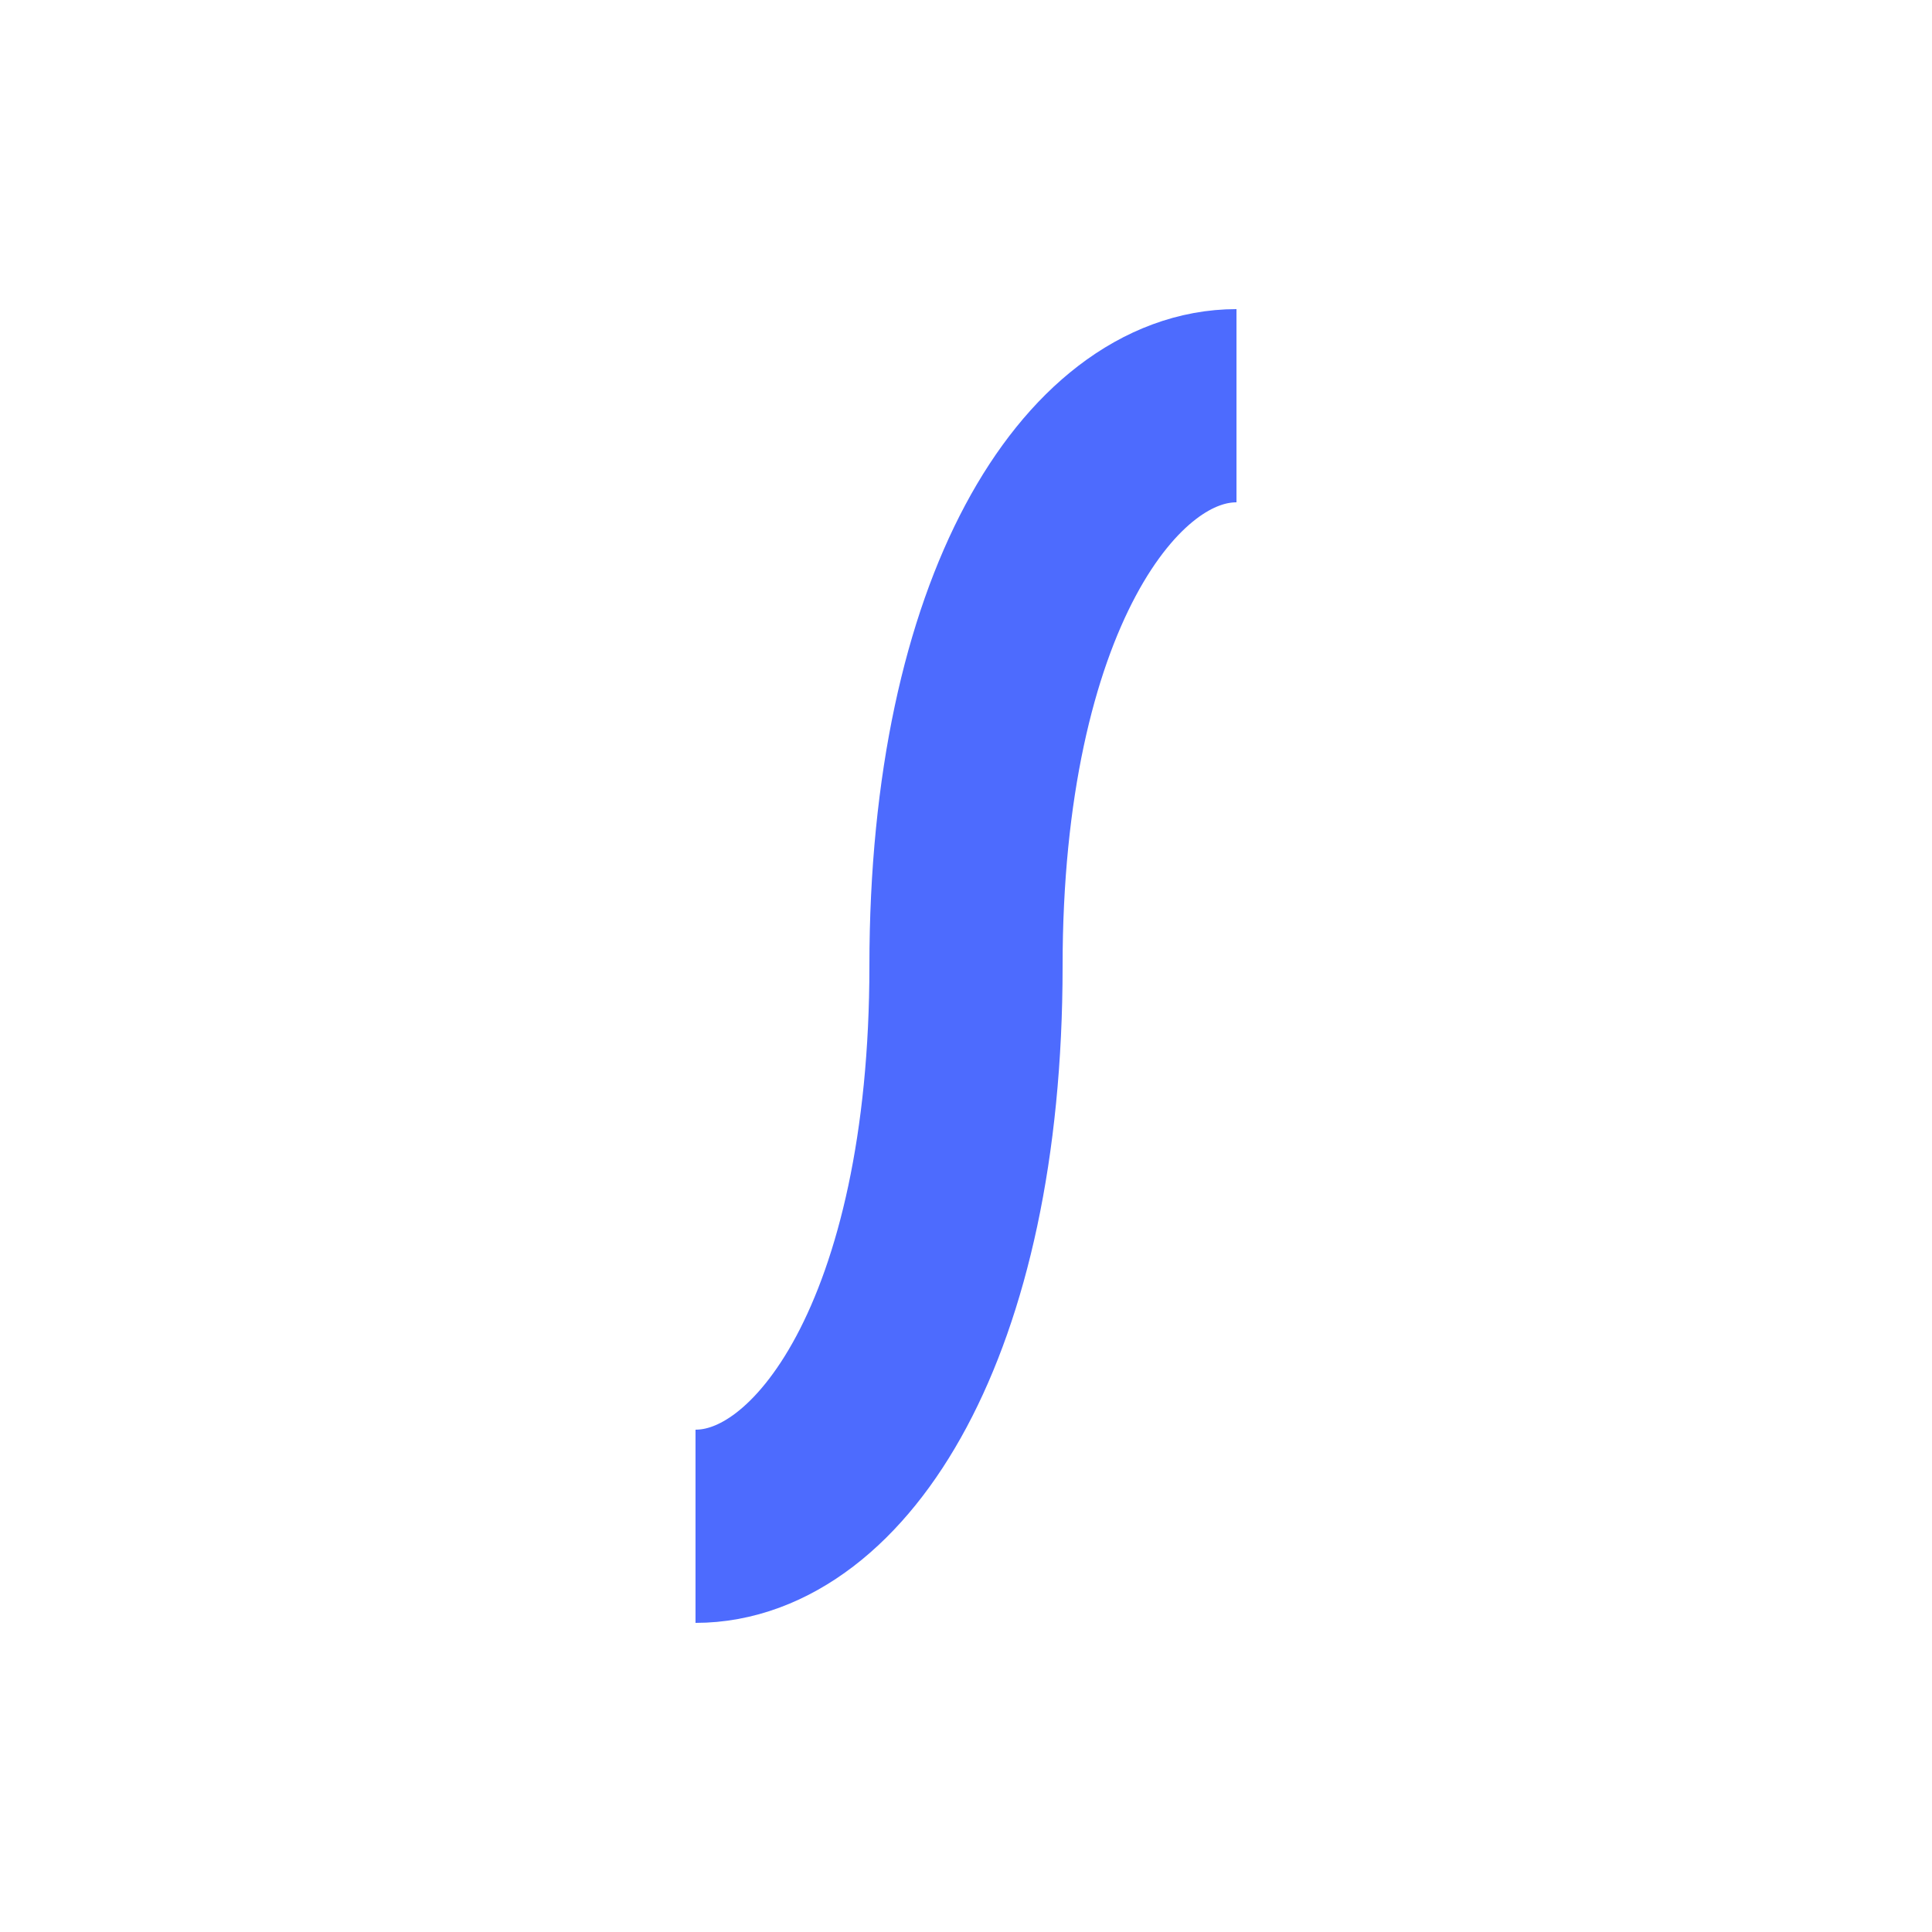
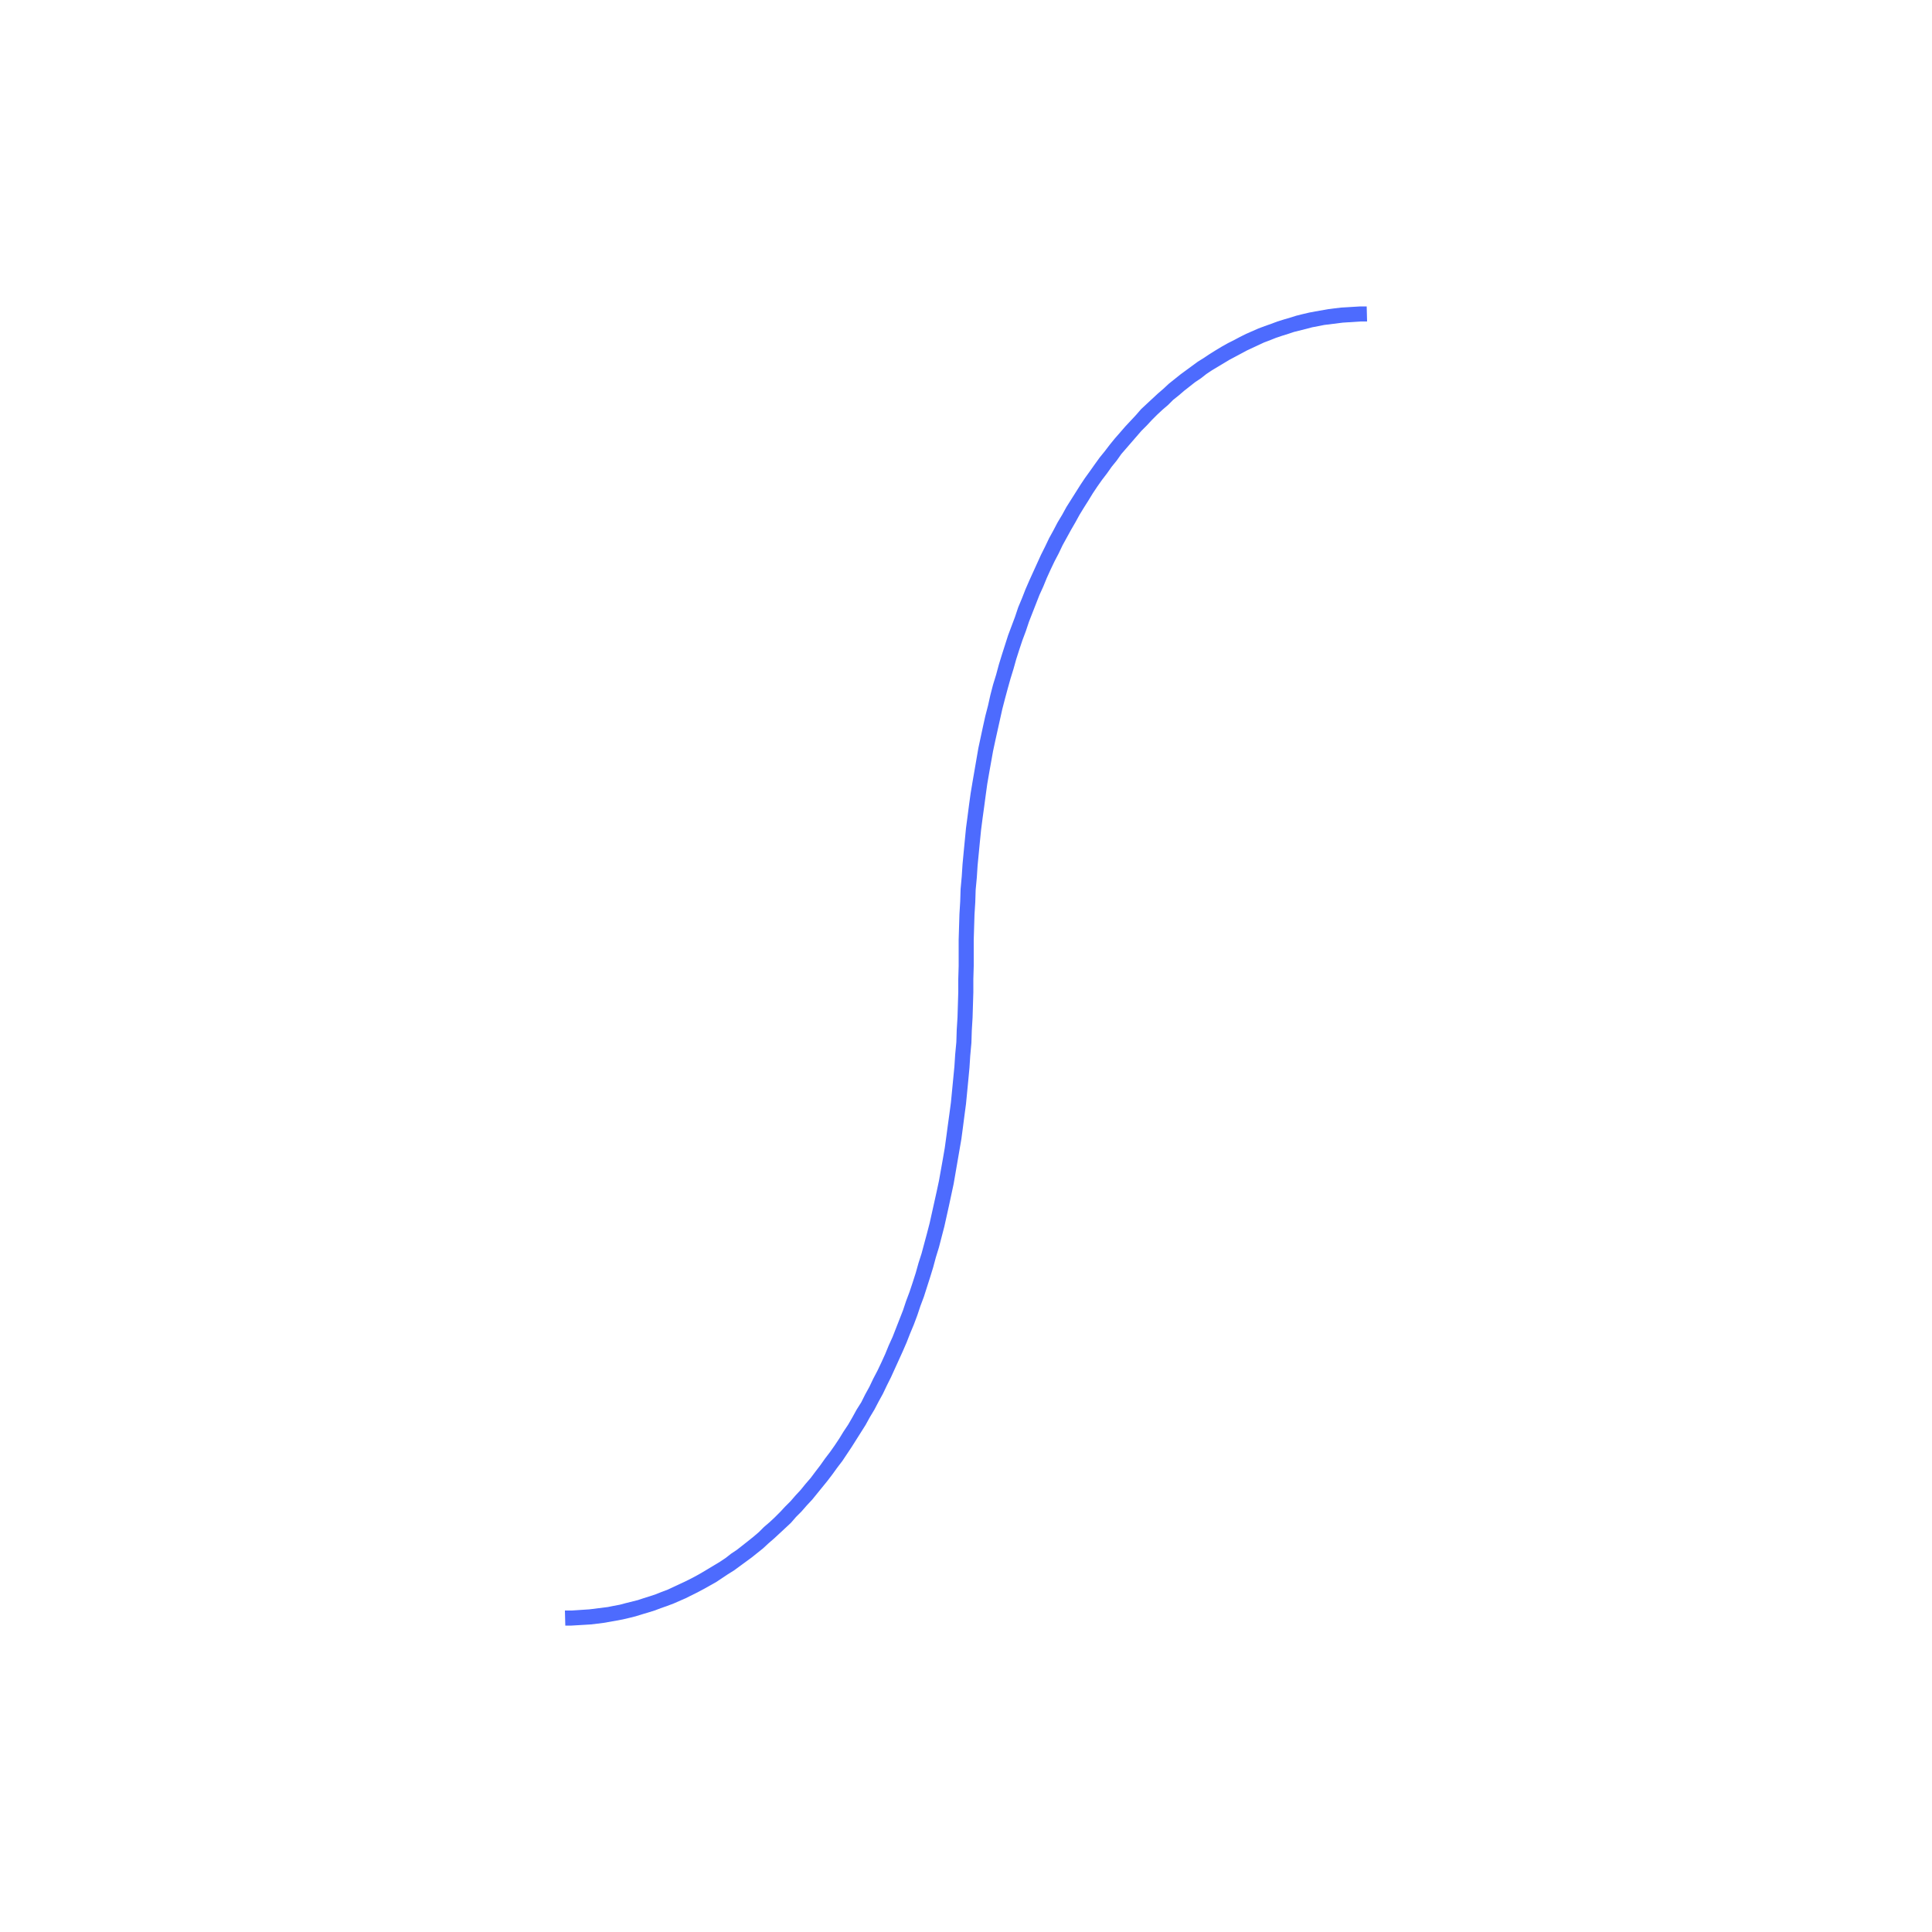
<svg xmlns="http://www.w3.org/2000/svg" width="50" height="50" viewBox="0 0 50 50">
-   <g fill="#4D6BFE" stroke="#4D6BFE" stroke-linecap="butt" stroke-linejoin="round">
-     <path fill="none" stroke="#4D6BFE" stroke-width="5" stroke-linecap="butt" stroke-linejoin="round" d="M32 10.5 C28.5 10.5 25 15.65 25 25 C25 34.35 21.5 39.5 18 39.5" />
-   </g>
+   <path d="M35.37 7.93 L35.21 7.93 L35.04 7.94 L34.88 7.95 L34.71 7.96 L34.54 7.98 L34.38 8 L34.21 8.03 L34.04 8.06 L33.88 8.09 L33.71 8.13 L33.55 8.17 L33.39 8.22 L33.22 8.27 L33.06 8.32 L32.9 8.38 L32.73 8.44 L32.57 8.5 L32.41 8.57 L32.25 8.64 L32.09 8.72 L31.94 8.8 L31.78 8.88 L31.62 8.97 L31.47 9.06 L31.31 9.16 L31.16 9.26 L31 9.36 L30.85 9.47 L30.7 9.58 L30.55 9.69 L30.4 9.81 L30.25 9.93 L30.11 10.06 L29.96 10.19 L29.82 10.32 L29.68 10.45 L29.53 10.59 L29.4 10.74 L29.26 10.89 L29.12 11.04 L28.99 11.19 L28.85 11.35 L28.72 11.51 L28.59 11.68 L28.46 11.84 L28.33 12.02 L28.21 12.19 L28.08 12.37 L27.96 12.55 L27.84 12.74 L27.72 12.93 L27.6 13.12 L27.49 13.32 L27.37 13.52 L27.26 13.73 L27.15 13.93 L27.05 14.14 L26.94 14.36 L26.84 14.58 L26.74 14.8 L26.64 15.02 L26.54 15.25 L26.45 15.48 L26.35 15.72 L26.27 15.96 L26.18 16.2 L26.09 16.44 L26.01 16.69 L25.93 16.94 L25.85 17.2 L25.78 17.46 L25.7 17.72 L25.63 17.99 L25.57 18.26 L25.5 18.53 L25.44 18.8 L25.38 19.08 L25.32 19.36 L25.27 19.65 L25.22 19.94 L25.17 20.23 L25.12 20.53 L25.08 20.82 L25.04 21.13 L25 21.43 L24.97 21.74 L24.94 22.05 L24.91 22.37 L24.89 22.68 L24.86 23.01 L24.85 23.33 L24.83 23.66 L24.82 23.99 L24.81 24.32 L24.81 24.66 L24.81 25 L24.8 25.34 L24.8 25.67 L24.79 26 L24.78 26.33 L24.76 26.65 L24.75 26.97 L24.72 27.29 L24.7 27.6 L24.67 27.91 L24.64 28.22 L24.61 28.53 L24.57 28.83 L24.53 29.12 L24.49 29.42 L24.45 29.71 L24.4 30 L24.35 30.28 L24.3 30.56 L24.24 30.84 L24.18 31.11 L24.12 31.38 L24.06 31.65 L23.99 31.92 L23.92 32.18 L23.85 32.44 L23.77 32.69 L23.7 32.94 L23.62 33.19 L23.54 33.43 L23.45 33.67 L23.37 33.91 L23.28 34.14 L23.19 34.37 L23.1 34.6 L23 34.82 L22.91 35.04 L22.81 35.26 L22.71 35.47 L22.6 35.68 L22.5 35.89 L22.39 36.09 L22.29 36.29 L22.17 36.48 L22.06 36.68 L21.95 36.87 L21.83 37.05 L21.72 37.23 L21.6 37.41 L21.48 37.58 L21.35 37.75 L21.23 37.92 L21.1 38.09 L20.98 38.25 L20.85 38.4 L20.72 38.56 L20.59 38.7 L20.46 38.85 L20.32 38.99 L20.19 39.13 L20.05 39.27 L19.91 39.4 L19.77 39.52 L19.64 39.65 L19.5 39.77 L19.35 39.89 L19.21 40 L19.07 40.11 L18.92 40.21 L18.78 40.32 L18.63 40.42 L18.48 40.51 L18.33 40.6 L18.18 40.69 L18.04 40.77 L17.89 40.85 L17.73 40.93 L17.58 41 L17.43 41.07 L17.28 41.14 L17.12 41.2 L16.97 41.26 L16.82 41.31 L16.66 41.36 L16.51 41.41 L16.35 41.45 L16.19 41.49 L16.04 41.53 L15.88 41.56 L15.73 41.59 L15.57 41.61 L15.41 41.63 L15.25 41.65 L15.1 41.66 L14.94 41.67 L14.78 41.68 L14.62 41.68 L14.63 42.07 L14.79 42.07 L14.96 42.06 L15.13 42.05 L15.29 42.04 L15.46 42.02 L15.62 42 L15.79 41.97 L15.96 41.94 L16.12 41.91 L16.29 41.87 L16.45 41.83 L16.61 41.78 L16.78 41.73 L16.94 41.68 L17.1 41.62 L17.27 41.56 L17.43 41.5 L17.59 41.43 L17.75 41.36 L17.91 41.28 L18.07 41.2 L18.22 41.12 L18.38 41.03 L18.54 40.94 L18.69 40.84 L18.84 40.74 L19 40.64 L19.15 40.53 L19.3 40.42 L19.45 40.31 L19.6 40.19 L19.75 40.07 L19.89 39.94 L20.04 39.81 L20.18 39.68 L20.32 39.55 L20.47 39.41 L20.6 39.26 L20.74 39.12 L20.88 38.96 L21.02 38.81 L21.15 38.65 L21.28 38.49 L21.41 38.33 L21.54 38.16 L21.67 37.98 L21.8 37.81 L21.92 37.63 L22.04 37.45 L22.16 37.26 L22.28 37.07 L22.4 36.88 L22.51 36.68 L22.63 36.48 L22.74 36.27 L22.85 36.07 L22.95 35.86 L23.06 35.64 L23.16 35.42 L23.26 35.2 L23.36 34.98 L23.46 34.75 L23.55 34.52 L23.65 34.28 L23.74 34.04 L23.82 33.8 L23.91 33.56 L23.99 33.31 L24.07 33.06 L24.15 32.8 L24.22 32.54 L24.3 32.28 L24.37 32.01 L24.44 31.74 L24.5 31.47 L24.56 31.2 L24.62 30.92 L24.68 30.64 L24.73 30.35 L24.78 30.06 L24.83 29.77 L24.88 29.48 L24.92 29.18 L24.96 28.87 L25 28.57 L25.03 28.26 L25.06 27.95 L25.09 27.63 L25.11 27.32 L25.14 26.99 L25.15 26.67 L25.17 26.34 L25.18 26.01 L25.19 25.68 L25.19 25.34 L25.2 25 L25.2 24.66 L25.2 24.33 L25.21 24 L25.22 23.67 L25.24 23.35 L25.25 23.03 L25.28 22.71 L25.3 22.4 L25.33 22.09 L25.36 21.78 L25.39 21.48 L25.43 21.17 L25.47 20.88 L25.51 20.58 L25.55 20.29 L25.6 20 L25.65 19.72 L25.7 19.44 L25.76 19.16 L25.82 18.89 L25.88 18.62 L25.94 18.35 L26.01 18.08 L26.08 17.82 L26.15 17.57 L26.23 17.31 L26.3 17.06 L26.38 16.81 L26.46 16.57 L26.55 16.33 L26.63 16.09 L26.72 15.86 L26.81 15.63 L26.9 15.4 L27 15.18 L27.09 14.96 L27.19 14.74 L27.29 14.53 L27.4 14.32 L27.5 14.11 L27.61 13.91 L27.72 13.71 L27.83 13.52 L27.94 13.32 L28.05 13.14 L28.17 12.95 L28.28 12.77 L28.4 12.59 L28.52 12.42 L28.65 12.25 L28.77 12.08 L28.9 11.92 L29.02 11.75 L29.15 11.6 L29.28 11.45 L29.41 11.3 L29.54 11.15 L29.68 11.01 L29.81 10.87 L29.95 10.73 L30.09 10.6 L30.23 10.48 L30.36 10.35 L30.51 10.23 L30.65 10.11 L30.79 10 L30.93 9.89 L31.08 9.79 L31.22 9.68 L31.37 9.58 L31.52 9.49 L31.67 9.4 L31.82 9.31 L31.97 9.23 L32.12 9.15 L32.27 9.07 L32.42 9 L32.57 8.93 L32.72 8.86 L32.88 8.8 L33.03 8.74 L33.18 8.69 L33.34 8.64 L33.49 8.59 L33.65 8.55 L33.81 8.51 L33.96 8.47 L34.12 8.44 L34.27 8.41 L34.43 8.39 L34.59 8.37 L34.75 8.35 L34.9 8.34 L35.06 8.33 L35.22 8.32 L35.38 8.32 Z" fill="#4D6BFE" />
</svg>
